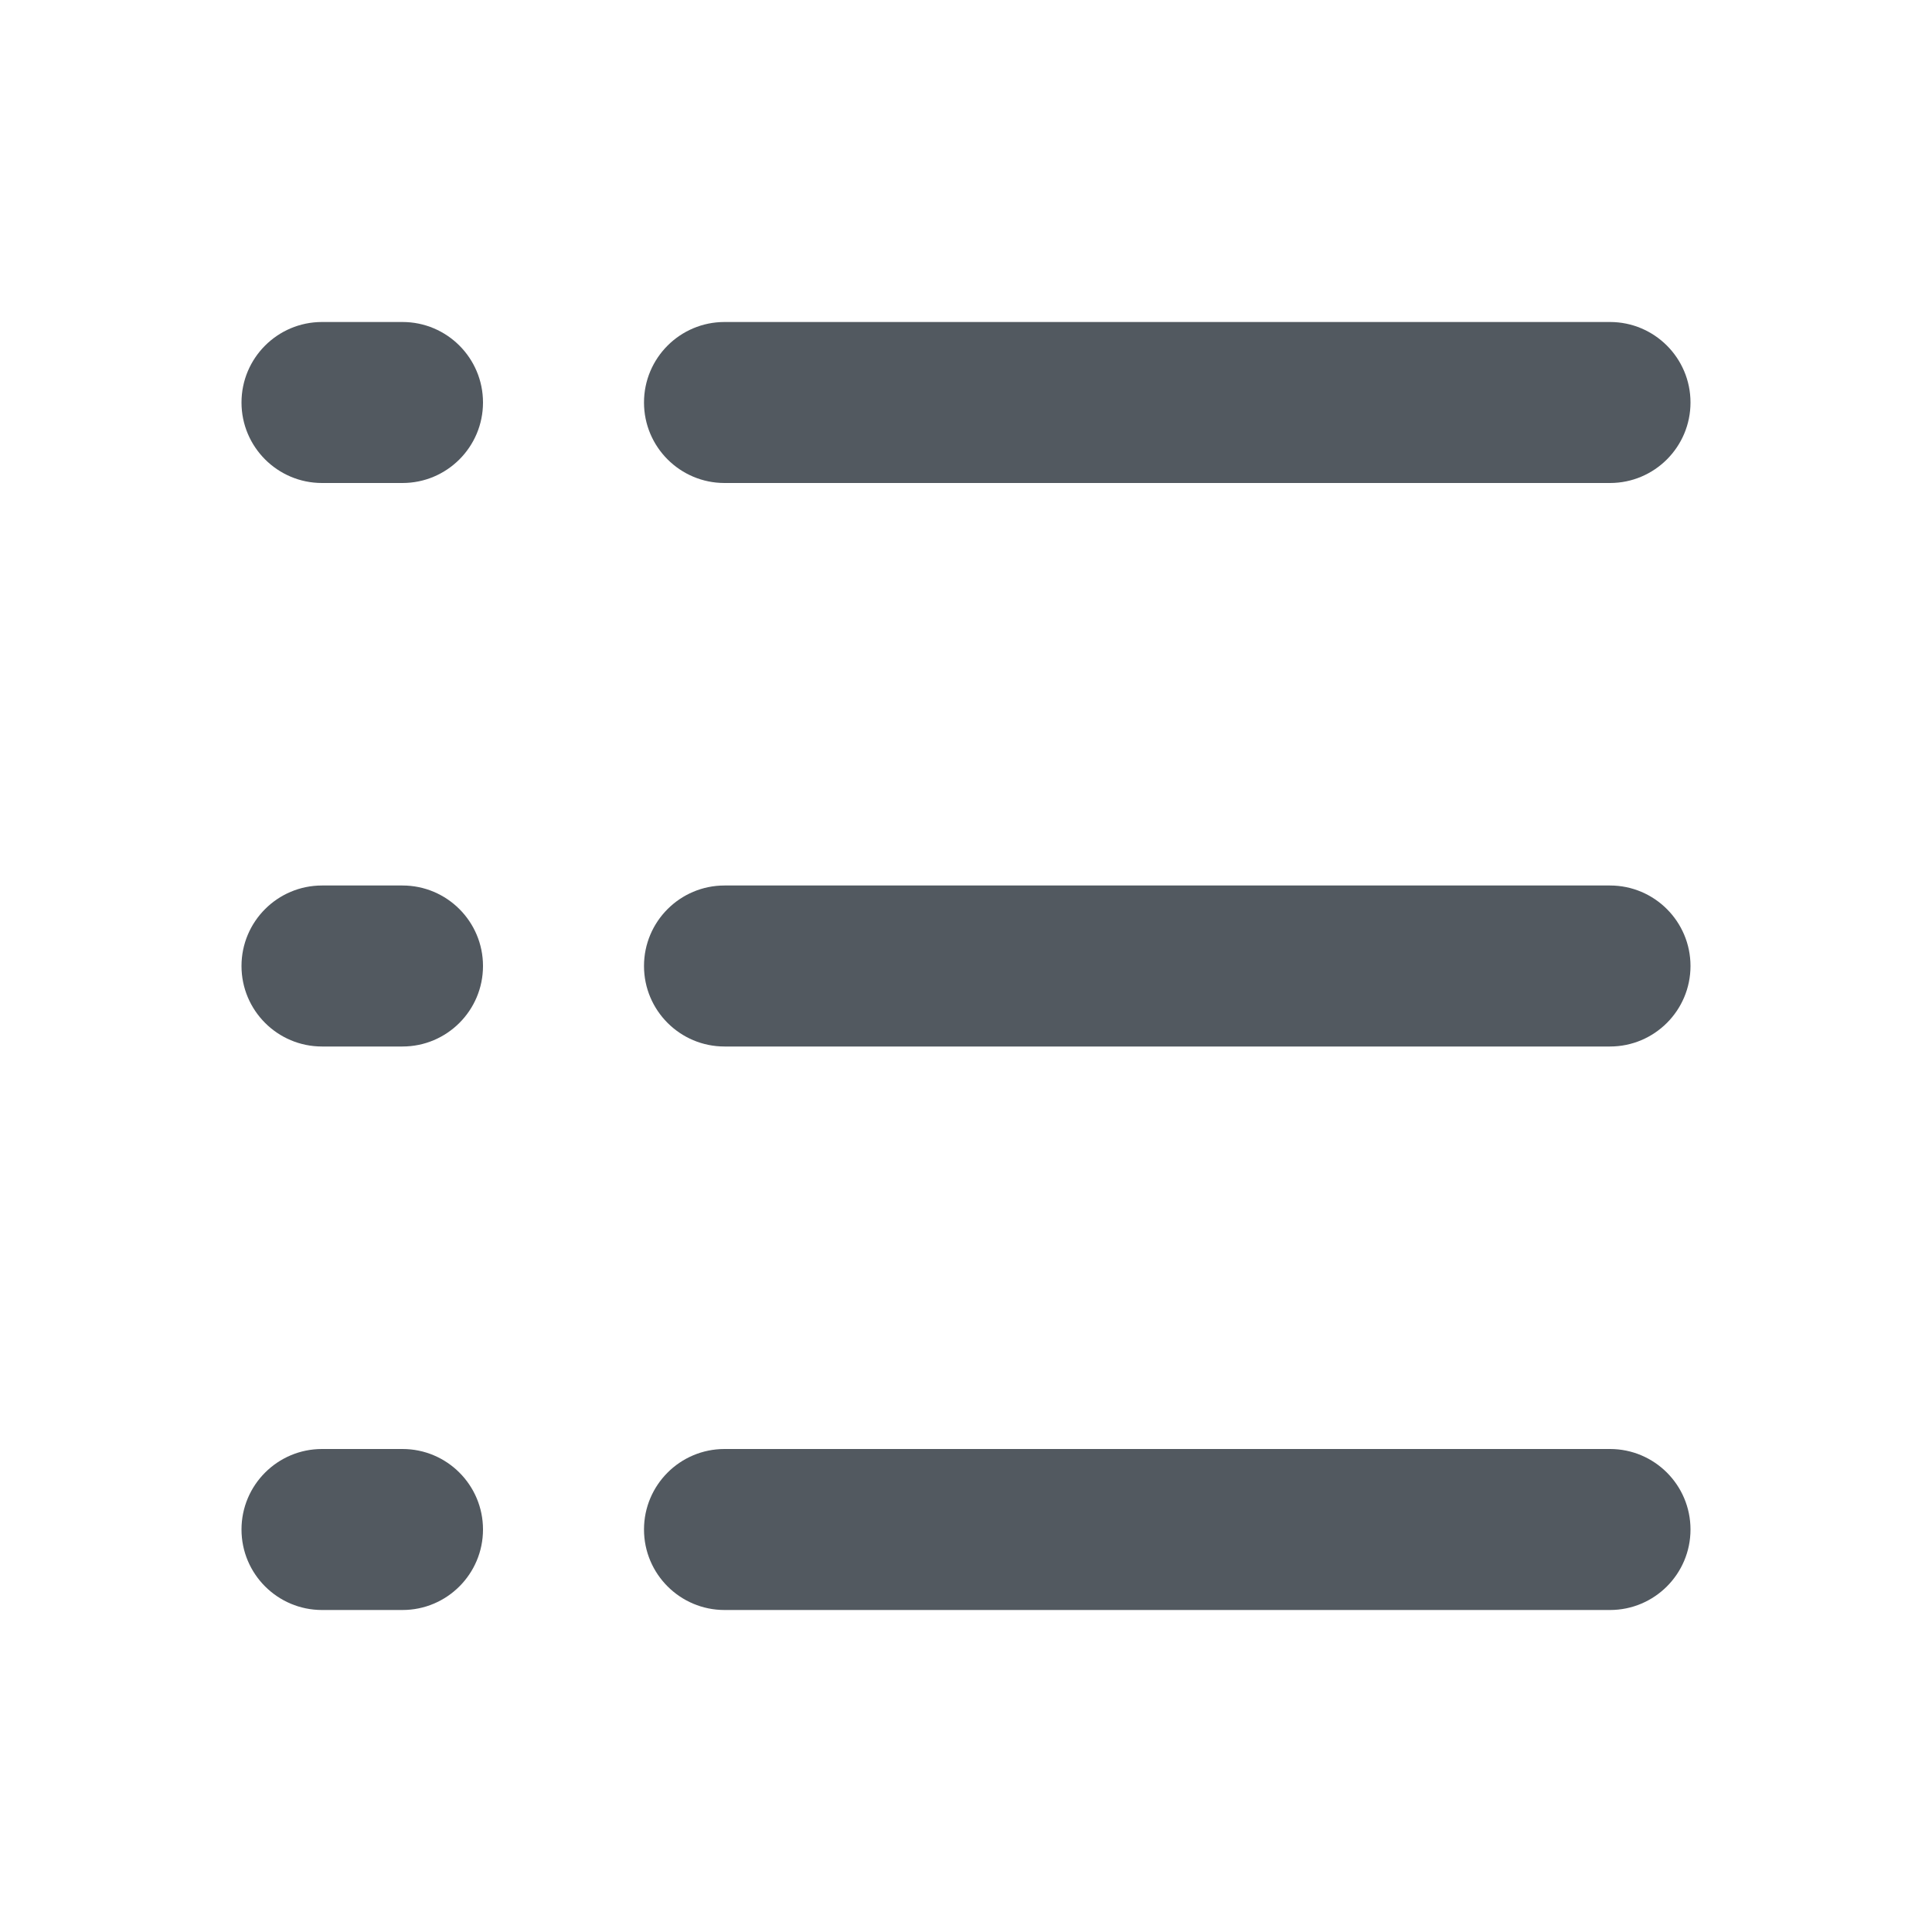
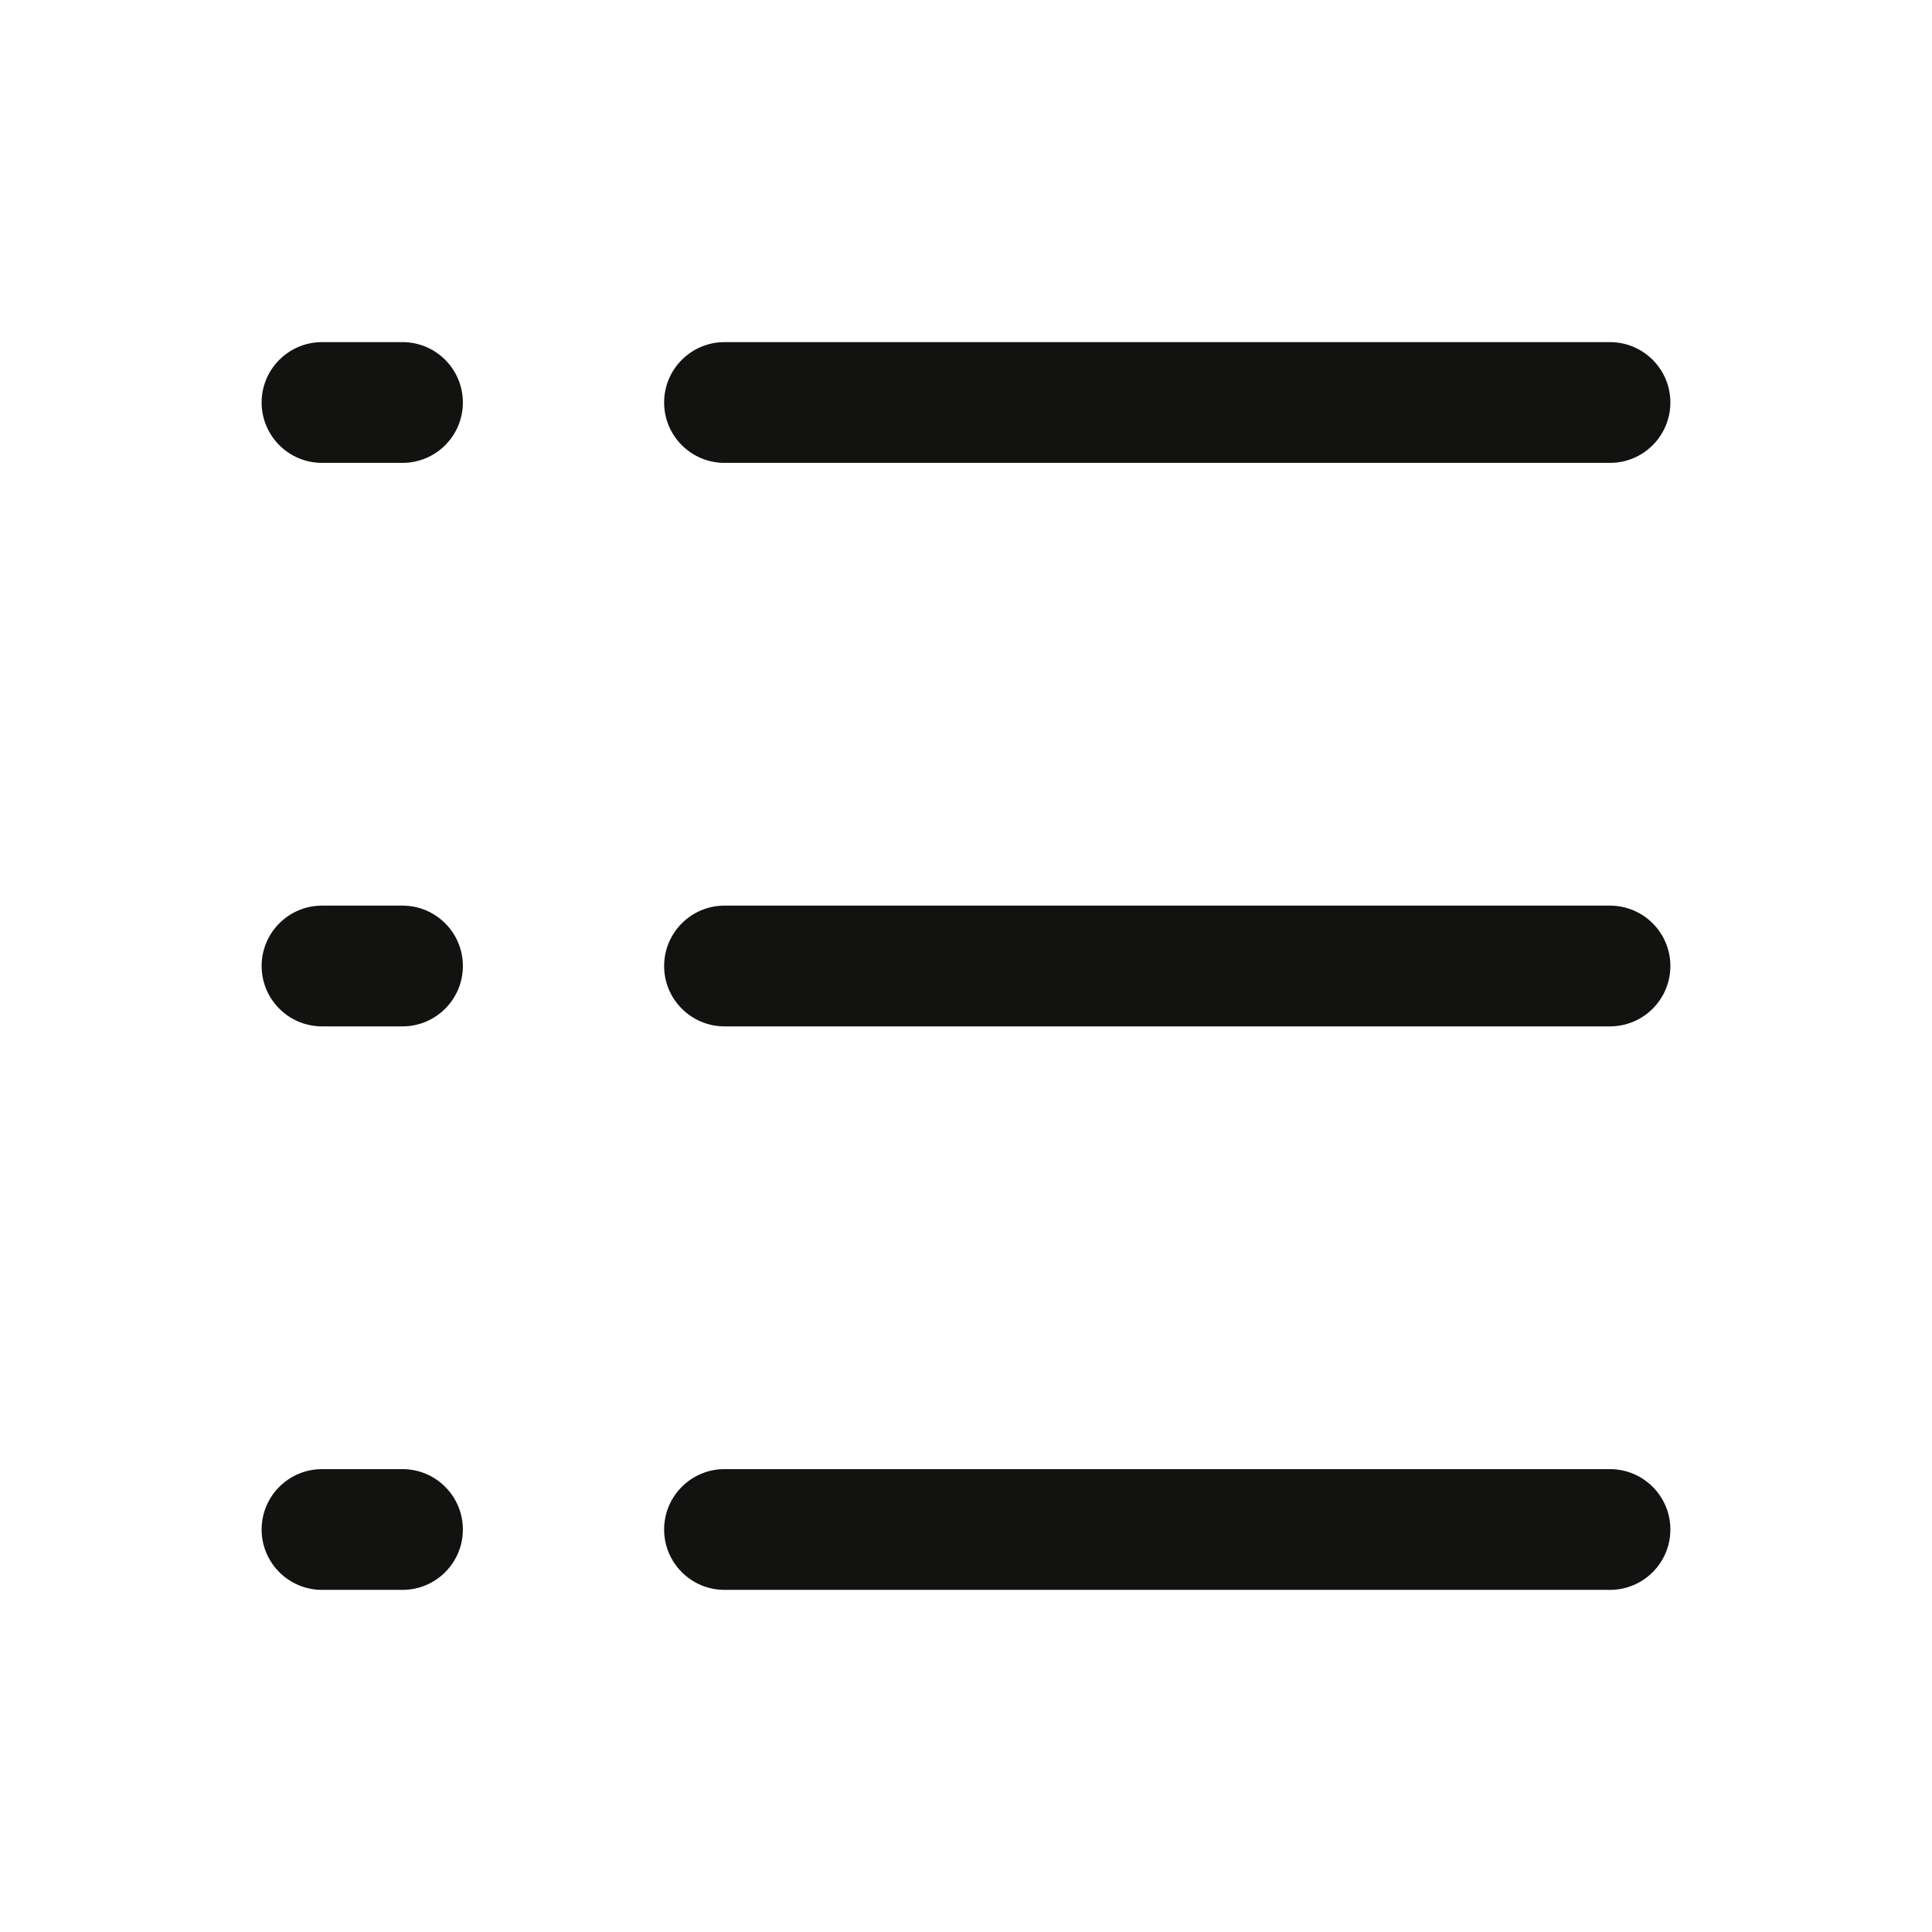
<svg xmlns="http://www.w3.org/2000/svg" width="24" height="24" viewBox="0 0 24 24" fill="none">
-   <path d="M9 20C8.448 20 8 19.552 8 19V19C8 18.448 8.448 18 9 18H20C20.552 18 21 18.448 21 19V19C21 19.552 20.552 20 20 20H9ZM9 13C8.448 13 8 12.552 8 12V12C8 11.448 8.448 11 9 11H20C20.552 11 21 11.448 21 12V12C21 12.552 20.552 13 20 13H9ZM9 6C8.448 6 8 5.552 8 5V5C8 4.448 8.448 4 9 4H20C20.552 4 21 4.448 21 5V5C21 5.552 20.552 6 20 6H9Z" fill="#525960" />
-   <path d="M4 20C3.448 20 3 19.552 3 19V19C3 18.448 3.448 18 4 18H5C5.552 18 6 18.448 6 19V19C6 19.552 5.552 20 5 20H4ZM4 13C3.448 13 3 12.552 3 12V12C3 11.448 3.448 11 4 11H5C5.552 11 6 11.448 6 12V12C6 12.552 5.552 13 5 13H4ZM4 6C3.448 6 3 5.552 3 5V5C3 4.448 3.448 4 4 4H5C5.552 4 6 4.448 6 5V5C6 5.552 5.552 6 5 6H4Z" fill="#525960" />
+   <path fill-rule="evenodd" clip-rule="evenodd" d="M3.25 5C3.25 4.586 3.586 4.25 4 4.25H5C5.414 4.25 5.75 4.586 5.75 5C5.75 5.414 5.414 5.75 5 5.75H4C3.586 5.75 3.25 5.414 3.25 5ZM8.25 5C8.25 4.586 8.586 4.25 9 4.25H20C20.414 4.25 20.75 4.586 20.75 5C20.75 5.414 20.414 5.75 20 5.75H9C8.586 5.75 8.25 5.414 8.25 5ZM3.25 12C3.25 11.586 3.586 11.25 4 11.25H5C5.414 11.25 5.75 11.586 5.75 12C5.75 12.414 5.414 12.75 5 12.75H4C3.586 12.75 3.25 12.414 3.25 12ZM8.25 12C8.25 11.586 8.586 11.25 9 11.25H20C20.414 11.25 20.75 11.586 20.75 12C20.75 12.414 20.414 12.75 20 12.75H9C8.586 12.75 8.25 12.414 8.25 12ZM3.25 19C3.25 18.586 3.586 18.25 4 18.25H5C5.414 18.25 5.75 18.586 5.75 19C5.75 19.414 5.414 19.75 5 19.75H4C3.586 19.75 3.25 19.414 3.25 19ZM8.25 19C8.25 18.586 8.586 18.25 9 18.25H20C20.414 18.25 20.75 18.586 20.75 19C20.75 19.414 20.414 19.75 20 19.75H9C8.586 19.75 8.25 19.414 8.25 19Z" fill="#121210" />
</svg>
